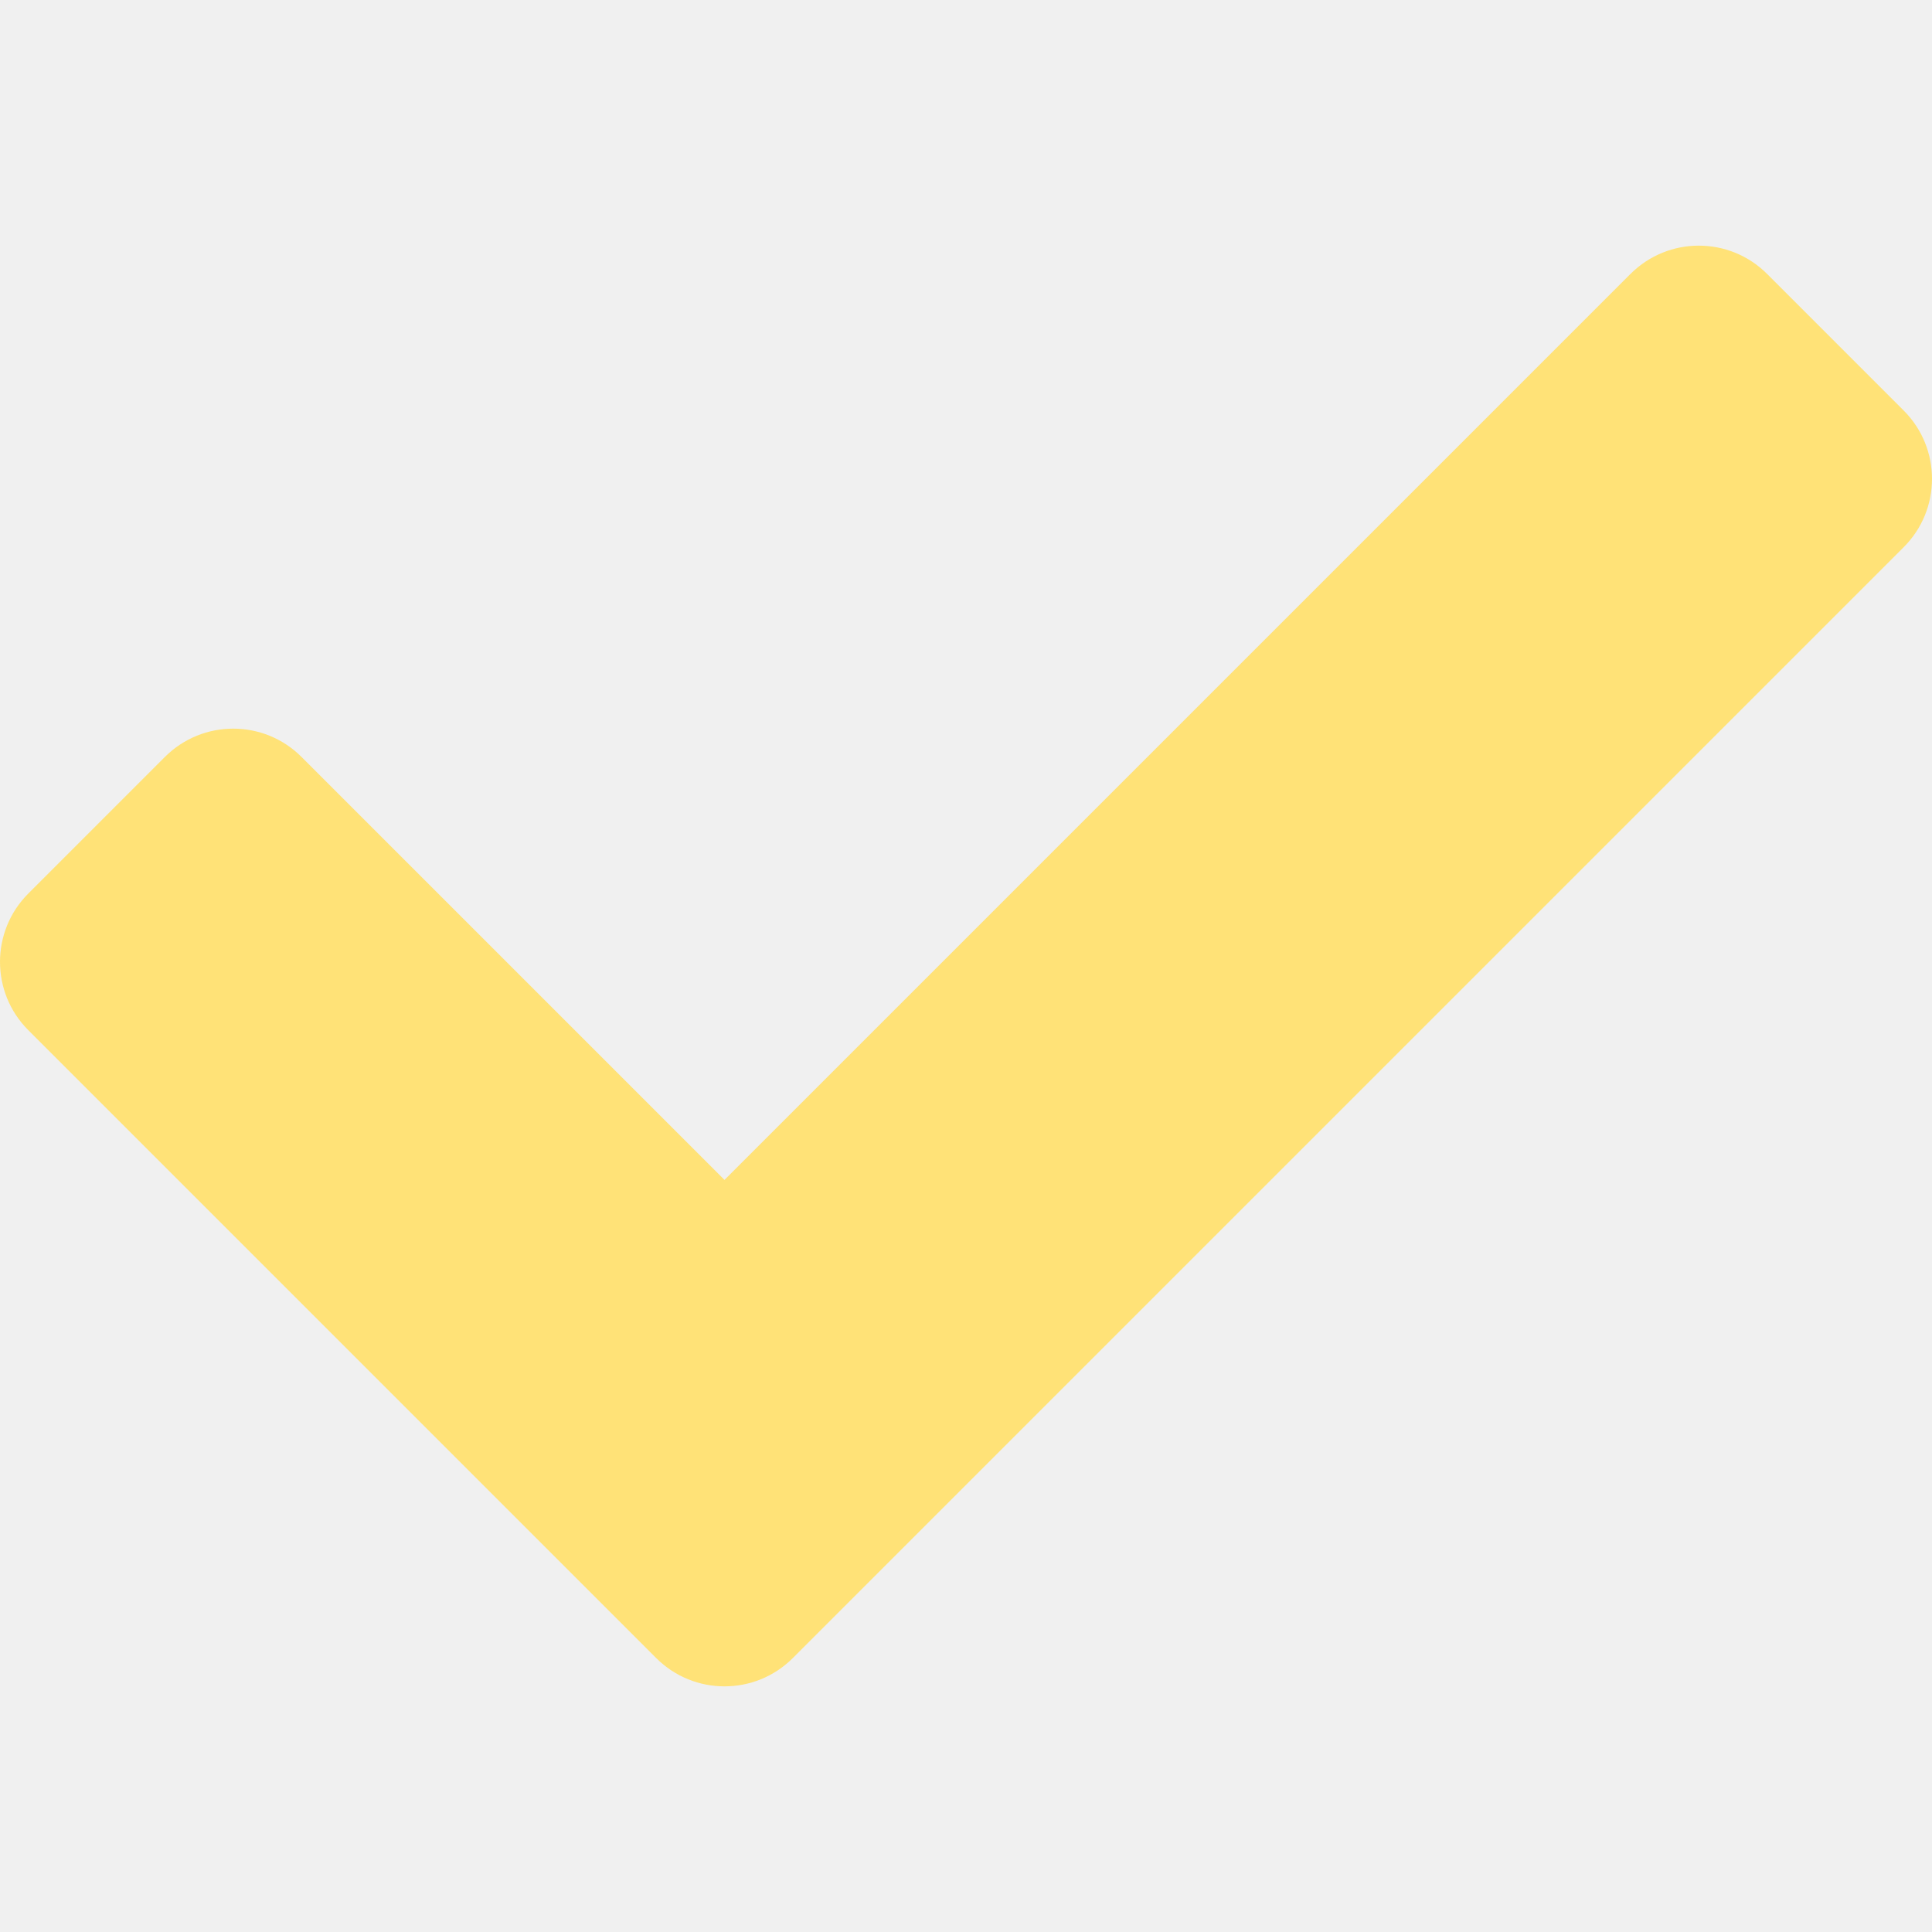
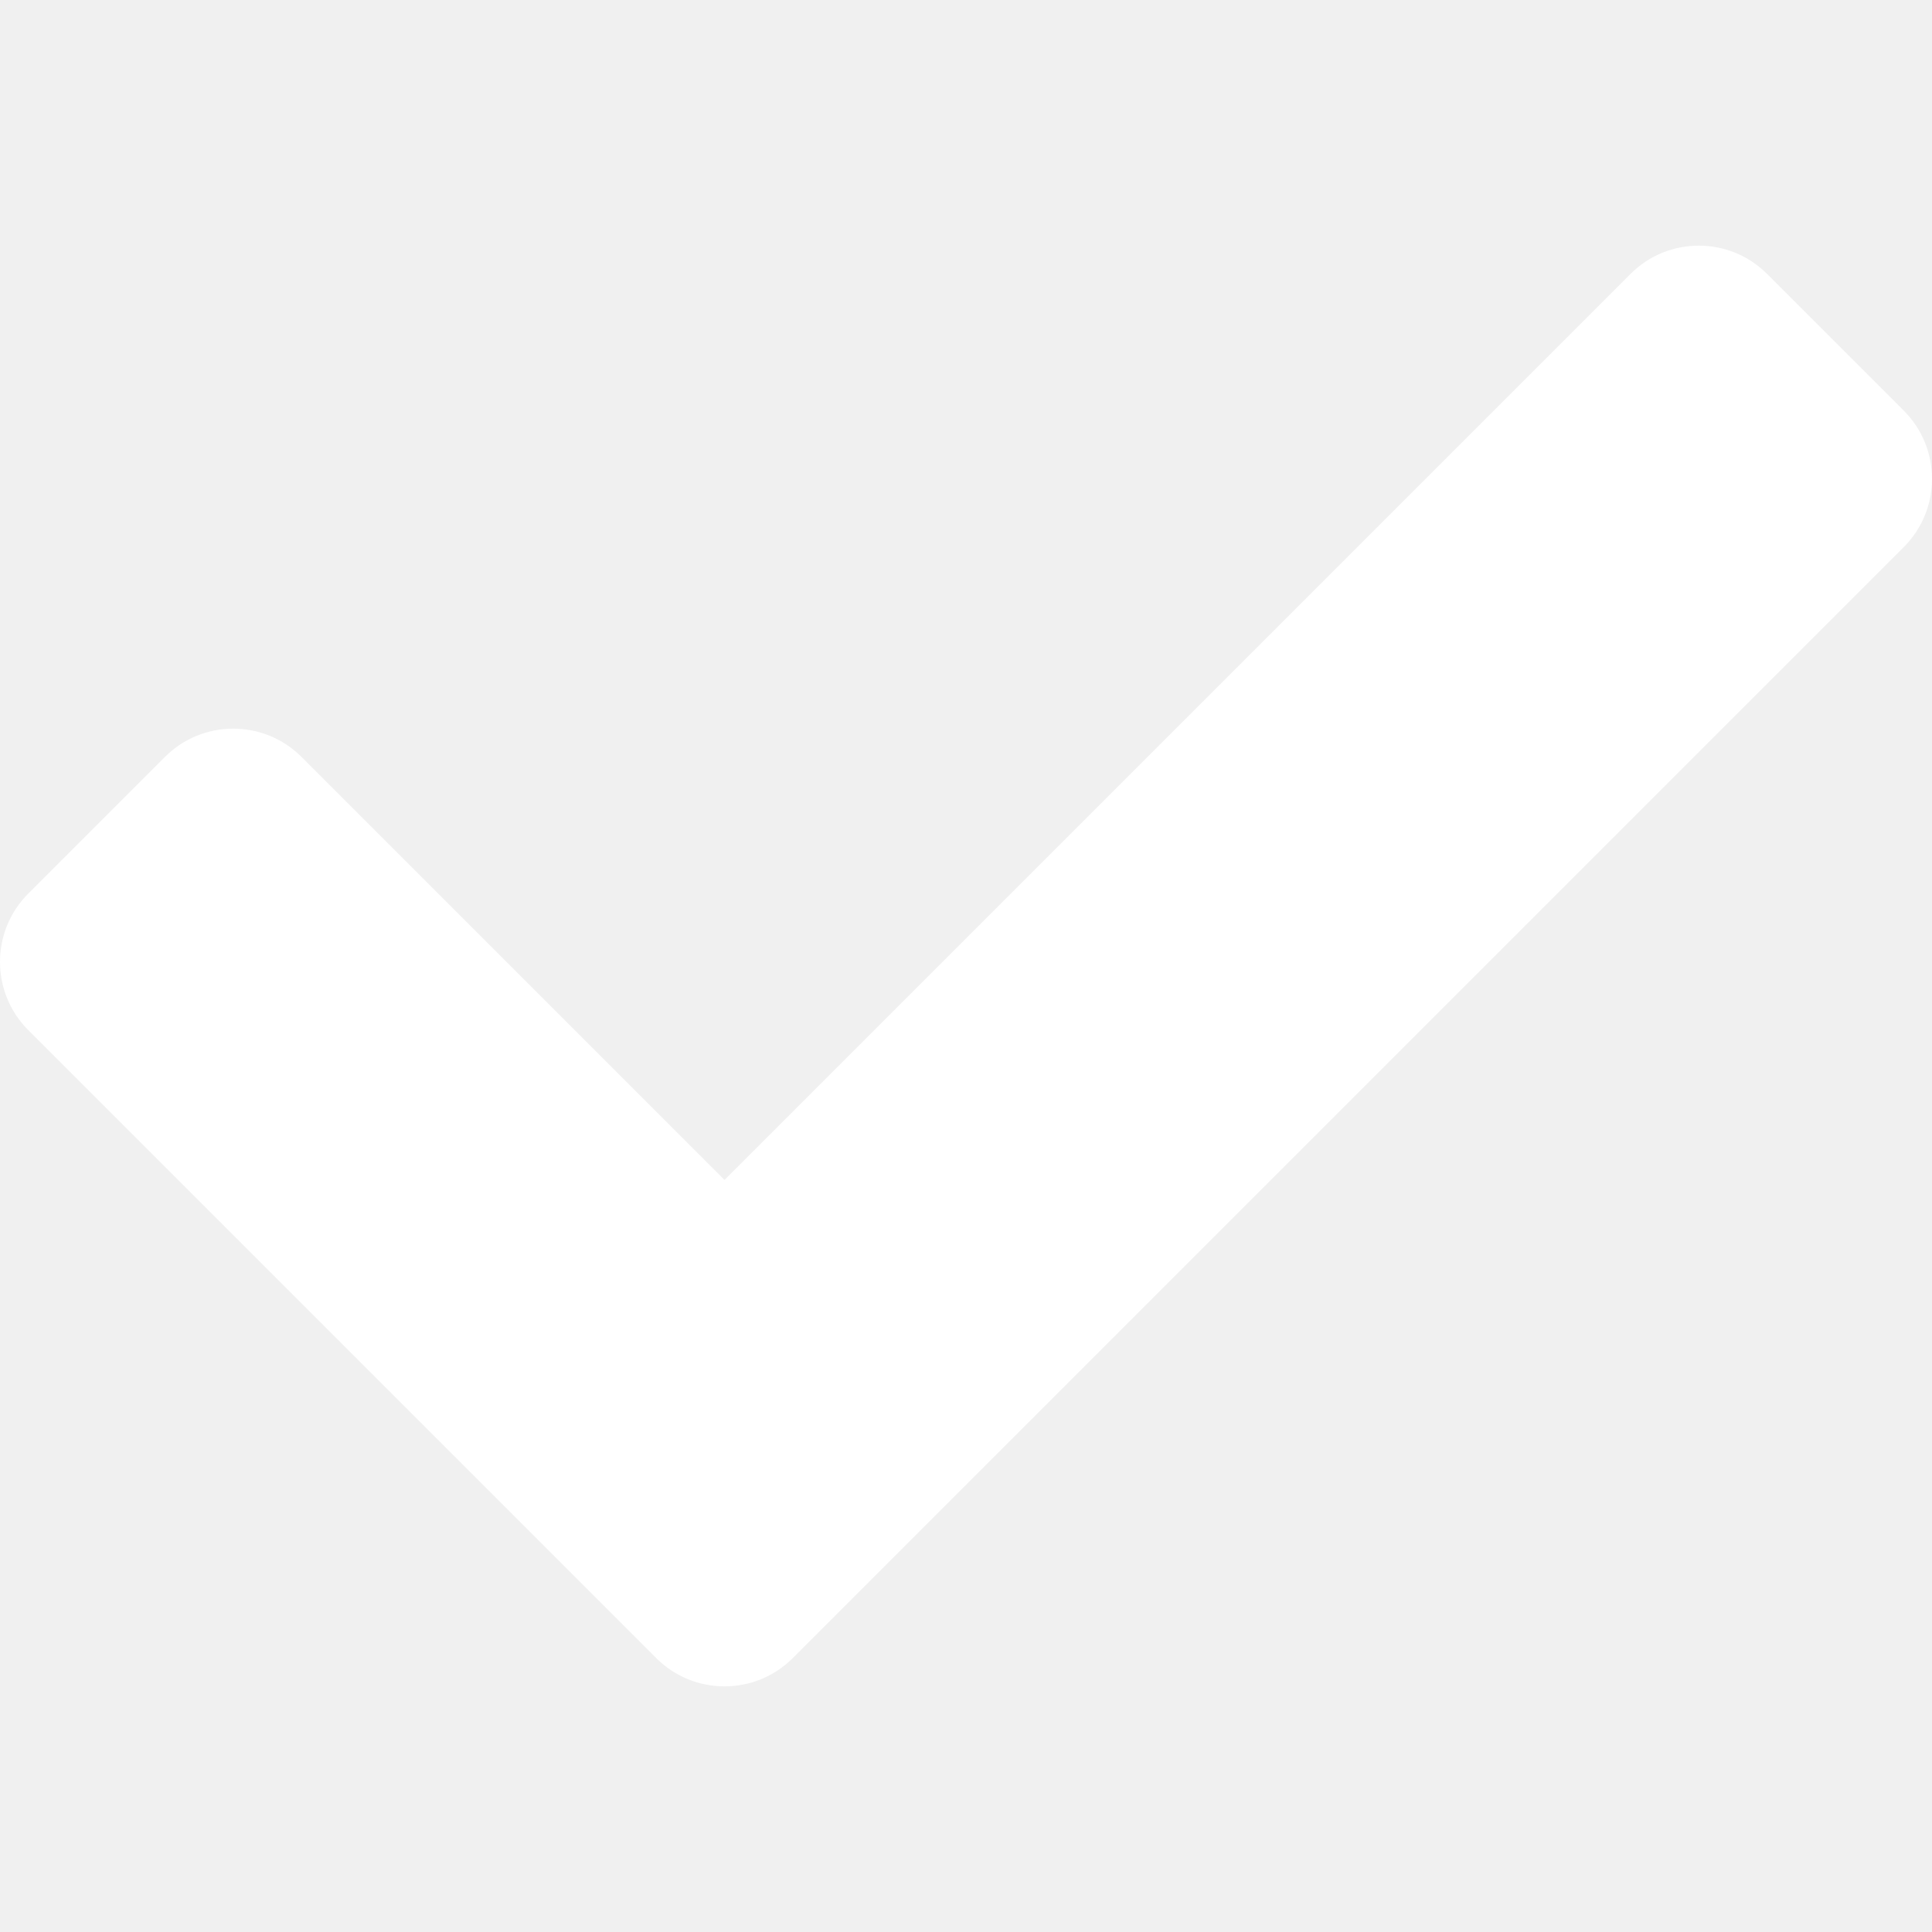
- <svg xmlns="http://www.w3.org/2000/svg" fill="#FFE277" viewBox="0 0 512 512">
+ <svg xmlns="http://www.w3.org/2000/svg" fill="#fff" viewBox="0 0 512 512">
  <path d="M173.898 439.404l-166.4-166.4c-9.997-9.997-9.997-26.206 0-36.204l36.203-36.204c9.997-9.998 26.207-9.998 36.204 0L192 312.69 432.095 72.596c9.997-9.997 26.207-9.997 36.204 0l36.203 36.204c9.997 9.997 9.997 26.206 0 36.204l-294.4 294.401c-9.998 9.997-26.207 9.997-36.204-.001z" />
</svg>
